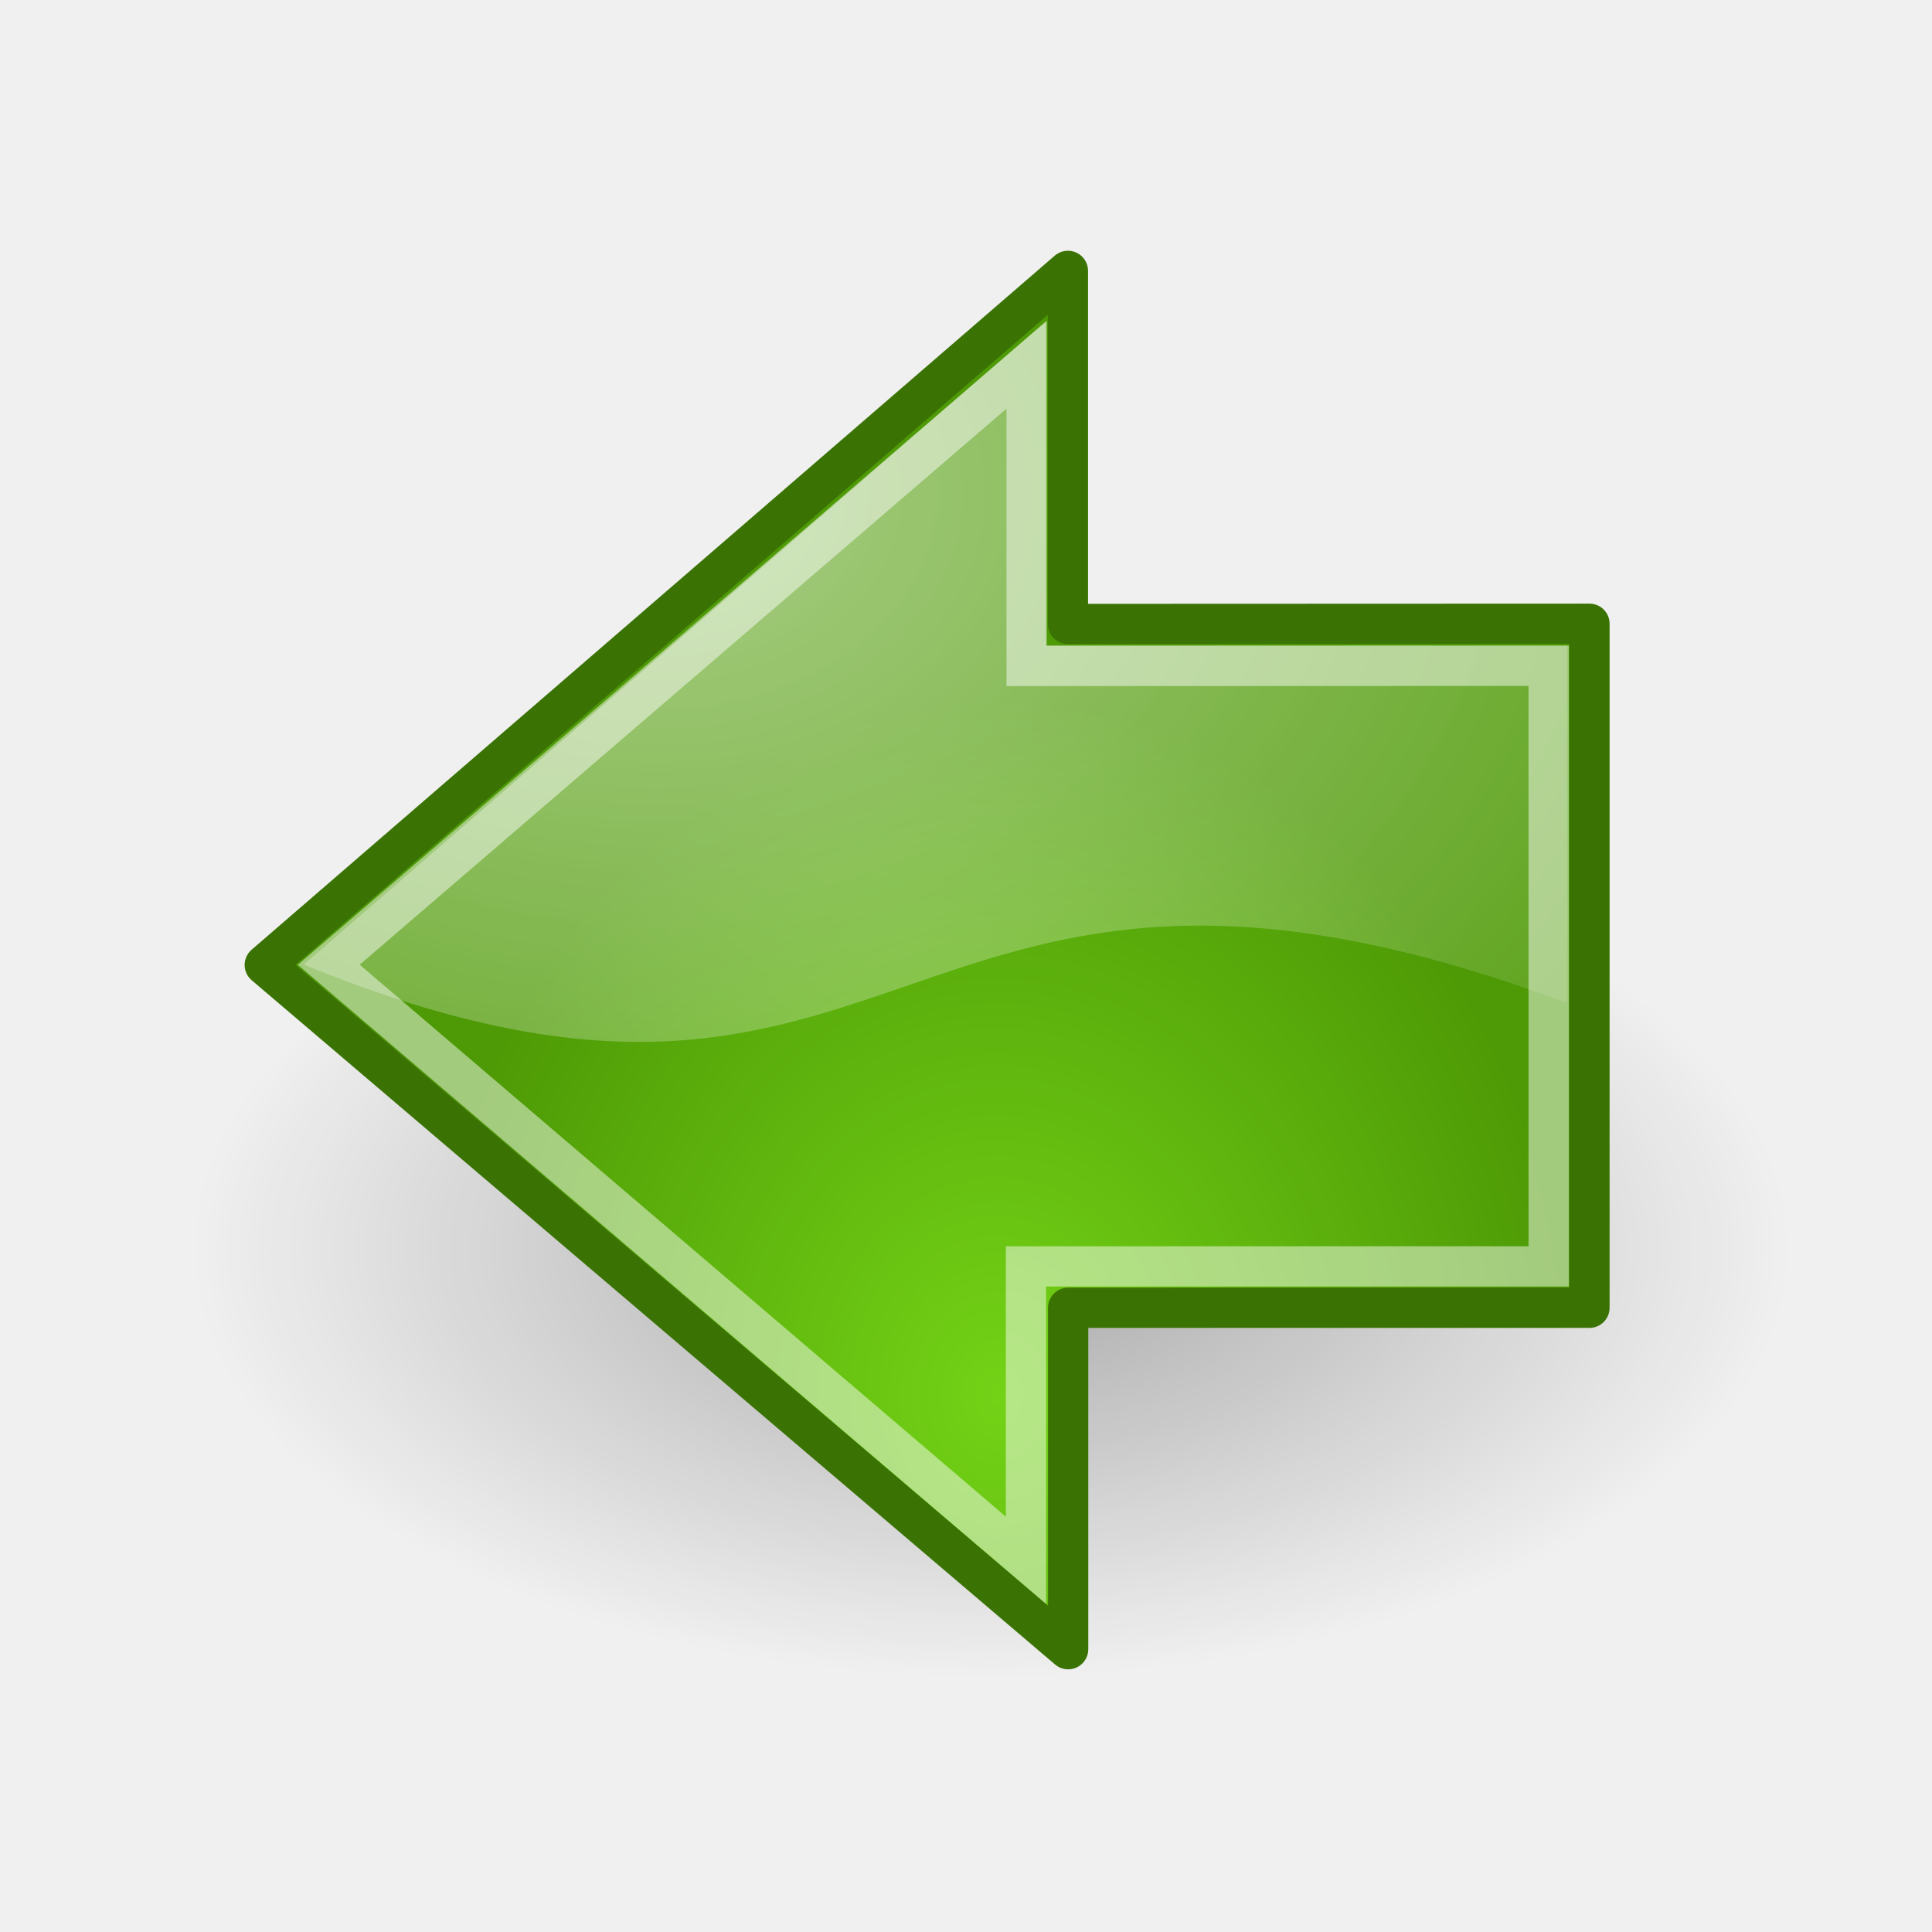
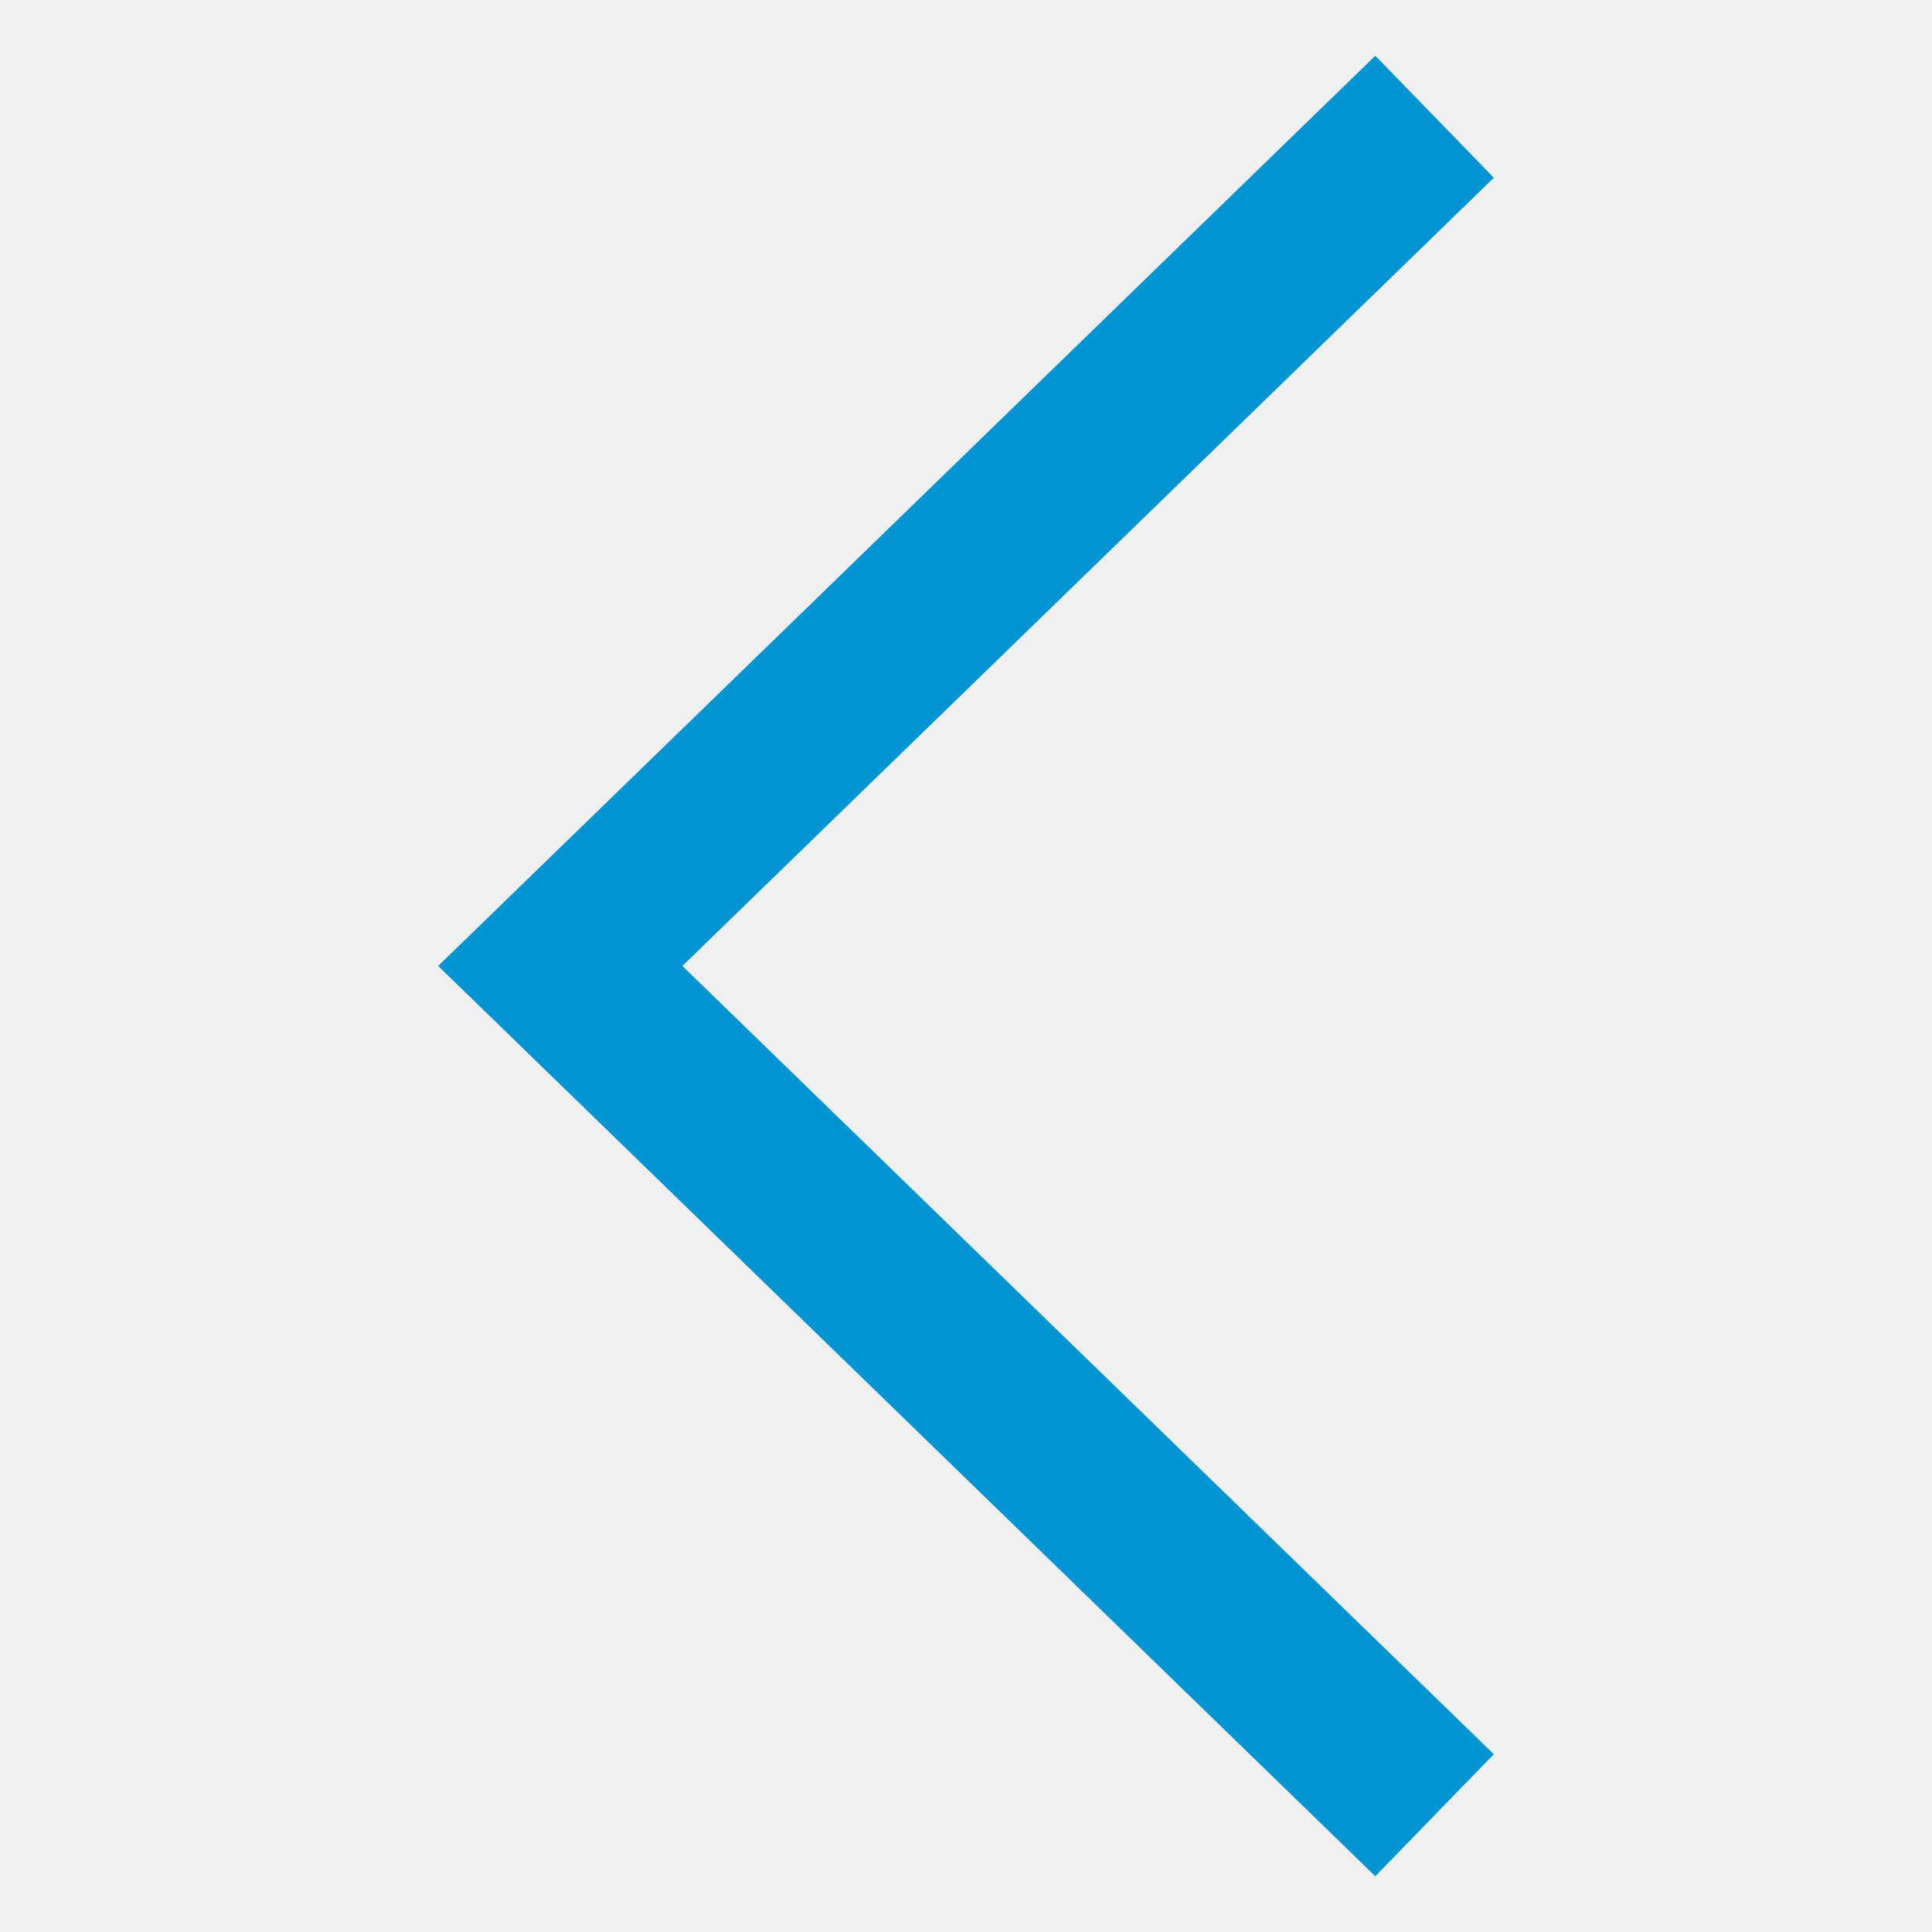
- <svg xmlns="http://www.w3.org/2000/svg" xmlns:xlink="http://www.w3.org/1999/xlink" id="svg11300" height="48px" width="48px">
-   <defs id="defs3">
-     <linearGradient id="linearGradient2591">
-       <stop style="stop-color:#73d216" offset="0" id="stop2593" />
-       <stop style="stop-color:#4e9a06" offset="1" id="stop2595" />
-     </linearGradient>
-     <linearGradient id="linearGradient10314">
-       <stop style="stop-color:#7ea5d6;stop-opacity:1;" offset="0" id="stop10316" />
-       <stop style="stop-color:#467ec5;stop-opacity:1;" offset="1" id="stop10318" />
-     </linearGradient>
-     <linearGradient id="linearGradient8938">
-       <stop id="stop8940" offset="0" style="stop-color:#fdc674;stop-opacity:1;" />
-       <stop id="stop8942" offset="1" style="stop-color:#d88103;stop-opacity:1;" />
-     </linearGradient>
-     <linearGradient id="linearGradient8662">
-       <stop id="stop8664" offset="0" style="stop-color:#000000;stop-opacity:1;" />
-       <stop id="stop8666" offset="1" style="stop-color:#000000;stop-opacity:0;" />
-     </linearGradient>
-     <linearGradient id="linearGradient8650">
-       <stop id="stop8652" offset="0" style="stop-color:#ffffff;stop-opacity:1;" />
-       <stop id="stop8654" offset="1" style="stop-color:#ffffff;stop-opacity:0;" />
-     </linearGradient>
-     <linearGradient id="linearGradient7636">
-       <stop id="stop7638" offset="0" style="stop-color:#000000;stop-opacity:1;" />
-       <stop id="stop7640" offset="1" style="stop-color:#000000;stop-opacity:0;" />
-     </linearGradient>
-     <linearGradient id="linearGradient7614">
-       <stop id="stop7616" offset="0" style="stop-color:#ffffff;stop-opacity:1;" />
-       <stop style="stop-color:#ffffff;stop-opacity:1;" offset="0.216" id="stop7649" />
-       <stop style="stop-color:#838383;stop-opacity:1;" offset="0.5" id="stop7632" />
-       <stop id="stop7618" offset="1" style="stop-color:#838383;stop-opacity:0;" />
-     </linearGradient>
-     <linearGradient id="linearGradient7608">
-       <stop style="stop-color:#ffffff;stop-opacity:1;" offset="0" id="stop7610" />
-       <stop id="stop7622" offset="0.46" style="stop-color:#e3e3e3;stop-opacity:1;" />
-       <stop style="stop-color:#dadada;stop-opacity:0.671;" offset="0.62" id="stop7624" />
-       <stop style="stop-color:#d1d1d1;stop-opacity:0.343;" offset="1" id="stop7612" />
-     </linearGradient>
-     <linearGradient id="linearGradient7602">
-       <stop id="stop7604" offset="0" style="stop-color:#f6f6f6;stop-opacity:1;" />
-       <stop id="stop7606" offset="1" style="stop-color:#e0e0e0;stop-opacity:1;" />
-     </linearGradient>
-     <linearGradient id="linearGradient7586">
-       <stop id="stop7588" offset="0" style="stop-color:#525252;stop-opacity:1;" />
-       <stop id="stop7590" offset="1" style="stop-color:#000000;stop-opacity:1;" />
-     </linearGradient>
-     <linearGradient id="linearGradient12836">
-       <stop style="stop-color:#515152;stop-opacity:1;" offset="0" id="stop12838" />
-       <stop style="stop-color:#515152;stop-opacity:0;" offset="1" id="stop12840" />
-     </linearGradient>
-     <linearGradient id="linearGradient12828">
-       <stop style="stop-color:#cccccd;stop-opacity:1;" offset="0" id="stop12830" />
-       <stop id="stop12862" offset="0" style="stop-color:#adadae;stop-opacity:1;" />
-       <stop style="stop-color:#8f8f90;stop-opacity:0;" offset="1" id="stop12832" />
-     </linearGradient>
-     <linearGradient id="linearGradient12810">
-       <stop style="stop-color:#ffffff;stop-opacity:1;" offset="0" id="stop12812" />
-       <stop style="stop-color:#e5e5e5;stop-opacity:1;" offset="1" id="stop12814" />
-     </linearGradient>
-     <linearGradient id="linearGradient11625">
-       <stop style="stop-color:#fce94f;stop-opacity:1;" offset="0" id="stop11627" />
-       <stop style="stop-color:#fce94f;stop-opacity:0;" offset="1" id="stop11629" />
-     </linearGradient>
-     <linearGradient id="linearGradient11615">
-       <stop style="stop-color:#636363;stop-opacity:1;" offset="0" id="stop11617" />
-       <stop style="stop-color:#000000;stop-opacity:1;" offset="1" id="stop11619" />
-     </linearGradient>
-     <linearGradient id="linearGradient11602">
-       <stop style="stop-color:#ffffff;stop-opacity:1;" offset="0" id="stop11604" />
-       <stop style="stop-color:#c5c5c5;stop-opacity:1;" offset="1" id="stop11606" />
-     </linearGradient>
-     <linearGradient id="linearGradient11594">
-       <stop style="stop-color:#ffffff;stop-opacity:1;" offset="0" id="stop11596" />
-       <stop style="stop-color:#d1d1d1;stop-opacity:1;" offset="1" id="stop11598" />
-     </linearGradient>
-     <linearGradient id="linearGradient11520">
-       <stop style="stop-color:#fbfbfb;stop-opacity:1;" offset="0" id="stop11522" />
-       <stop style="stop-color:#dcdcdc;stop-opacity:1;" offset="1" id="stop11524" />
-     </linearGradient>
-     <linearGradient id="linearGradient11508">
-       <stop style="stop-color:#000000;stop-opacity:1;" offset="0" id="stop11510" />
-       <stop style="stop-color:#000000;stop-opacity:0;" offset="1" id="stop11512" />
-     </linearGradient>
-     <linearGradient id="linearGradient11494">
-       <stop style="stop-color:#ef2929;stop-opacity:1;" offset="0" id="stop11496" />
-       <stop style="stop-color:#ef2929;stop-opacity:0;" offset="1" id="stop11498" />
-     </linearGradient>
-     <linearGradient id="linearGradient11415">
-       <stop style="stop-color:#204a87;stop-opacity:0;" offset="0" id="stop11417" />
-       <stop id="stop11423" offset="0.5" style="stop-color:#204a87;stop-opacity:1;" />
-       <stop style="stop-color:#204a87;stop-opacity:0;" offset="1" id="stop11419" />
-     </linearGradient>
-     <linearGradient id="linearGradient11399">
-       <stop style="stop-color:#000000;stop-opacity:1;" offset="0" id="stop11401" />
-       <stop style="stop-color:#000000;stop-opacity:0;" offset="1" id="stop11403" />
-     </linearGradient>
-     <linearGradient xlink:href="#linearGradient11415" id="linearGradient11425" gradientUnits="userSpaceOnUse" x1="15.828" y1="3.774" x2="43.616" y2="34.462" gradientTransform="translate(-60.28571,-0.285714)" />
-     <linearGradient xlink:href="#linearGradient11415" id="linearGradient11427" gradientUnits="userSpaceOnUse" x1="9.696" y1="9.346" x2="35.68" y2="39.034" gradientTransform="translate(-60.57143,0)" />
-     <linearGradient xlink:href="#linearGradient11415" id="linearGradient11439" gradientUnits="userSpaceOnUse" gradientTransform="translate(-60.85714,0.428571)" x1="13.267" y1="19.774" x2="26.759" y2="33.462" />
-     <radialGradient xlink:href="#linearGradient11399" id="radialGradient11441" gradientUnits="userSpaceOnUse" gradientTransform="matrix(1,0,0,0.487395,0,20.06483)" cx="12.071" cy="39.143" fx="12.071" fy="39.143" r="8.5" />
-     <radialGradient xlink:href="#linearGradient11494" id="radialGradient11500" cx="27.577" cy="15.048" fx="27.577" fy="15.048" r="3.834" gradientUnits="userSpaceOnUse" gradientTransform="matrix(1.243453,2.106784e-16,-2.106784e-16,1.243453,-6.713754,-3.742847)" />
-     <radialGradient xlink:href="#linearGradient11494" id="radialGradient11504" gradientUnits="userSpaceOnUse" gradientTransform="matrix(1.243453,2.106784e-16,-2.106784e-16,1.243453,-6.713754,-3.742847)" cx="27.577" cy="16.049" fx="27.577" fy="16.049" r="3.834" />
-     <radialGradient xlink:href="#linearGradient11508" id="radialGradient11514" cx="30.204" cy="44.565" fx="30.204" fy="44.565" r="6.566" gradientTransform="matrix(1,0,0,0.338462,2.166583e-14,29.48178)" gradientUnits="userSpaceOnUse" />
-     <radialGradient xlink:href="#linearGradient11520" id="radialGradient11526" cx="24.446" cy="35.878" fx="24.446" fy="35.878" r="20.531" gradientUnits="userSpaceOnUse" gradientTransform="matrix(1.995058,-1.535926e-32,0,1.855412,24.94925,-30.2043)" />
-     <radialGradient xlink:href="#linearGradient11508" id="radialGradient11532" gradientUnits="userSpaceOnUse" gradientTransform="matrix(1,0,0,0.338462,-5.348412e-14,29.48178)" cx="30.204" cy="44.565" fx="30.204" fy="44.565" r="6.566" />
-     <linearGradient xlink:href="#linearGradient11594" id="linearGradient11600" x1="20.092" y1="8.947" x2="31.799" y2="38.947" gradientUnits="userSpaceOnUse" gradientTransform="matrix(1.045319,0,0,0.957884,48.16627,1.415543)" />
-     <linearGradient xlink:href="#linearGradient11520" id="linearGradient11608" x1="24.446" y1="0.498" x2="24.446" y2="39.447" gradientUnits="userSpaceOnUse" gradientTransform="matrix(0.984324,0,0,0.957884,49.65734,1.415543)" />
-     <radialGradient xlink:href="#linearGradient11615" id="radialGradient11621" cx="25" cy="27.75" fx="25" fy="27.75" r="4.75" gradientTransform="matrix(3.570338,3.171097e-15,-4.005596e-15,4.5099,-64.25843,-94.25499)" gradientUnits="userSpaceOnUse" />
-     <linearGradient xlink:href="#linearGradient11625" id="linearGradient11631" x1="21.5" y1="30" x2="21.5" y2="27.375" gradientUnits="userSpaceOnUse" />
-     <linearGradient xlink:href="#linearGradient11625" id="linearGradient11635" gradientUnits="userSpaceOnUse" x1="21.5" y1="30" x2="21.5" y2="27.375" gradientTransform="translate(2,0)" />
-     <linearGradient xlink:href="#linearGradient11625" id="linearGradient11639" gradientUnits="userSpaceOnUse" gradientTransform="translate(4,0)" x1="21.5" y1="30" x2="21.5" y2="27.375" />
-     <linearGradient xlink:href="#linearGradient11625" id="linearGradient11643" gradientUnits="userSpaceOnUse" gradientTransform="translate(6,0)" x1="21.5" y1="30" x2="21.5" y2="27.375" />
-     <linearGradient xlink:href="#linearGradient11625" id="linearGradient11647" gradientUnits="userSpaceOnUse" gradientTransform="translate(8,0)" x1="21.5" y1="30" x2="21.5" y2="27.375" />
-     <linearGradient xlink:href="#linearGradient11625" id="linearGradient11655" gradientUnits="userSpaceOnUse" x1="21.5" y1="30" x2="21.5" y2="27.375" />
-     <linearGradient xlink:href="#linearGradient11625" id="linearGradient11657" gradientUnits="userSpaceOnUse" gradientTransform="translate(2,0)" x1="21.5" y1="30" x2="21.5" y2="27.375" />
-     <linearGradient xlink:href="#linearGradient11625" id="linearGradient11659" gradientUnits="userSpaceOnUse" gradientTransform="translate(4,0)" x1="21.5" y1="30" x2="21.5" y2="27.375" />
-     <linearGradient xlink:href="#linearGradient11625" id="linearGradient11661" gradientUnits="userSpaceOnUse" gradientTransform="translate(6,0)" x1="21.5" y1="30" x2="21.5" y2="27.375" />
-     <linearGradient xlink:href="#linearGradient12810" id="linearGradient12816" x1="65.624" y1="21.46" x2="87.529" y2="21.46" gradientUnits="userSpaceOnUse" />
-     <linearGradient xlink:href="#linearGradient12810" id="linearGradient12818" gradientUnits="userSpaceOnUse" x1="84.999" y1="25.21" x2="62.591" y2="12.022" />
-     <radialGradient xlink:href="#linearGradient12828" id="radialGradient12834" cx="88.593" cy="33.399" fx="88.593" fy="33.399" r="7.006" gradientTransform="matrix(0.969219,0.227988,-0.194668,0.82757,9.44387,-15.99848)" gradientUnits="userSpaceOnUse" />
-     <linearGradient xlink:href="#linearGradient12836" id="linearGradient12842" x1="88.75" y1="31.656" x2="92.062" y2="36.656" gradientUnits="userSpaceOnUse" />
-     <linearGradient xlink:href="#linearGradient12810" id="linearGradient12878" gradientUnits="userSpaceOnUse" x1="65.624" y1="21.46" x2="87.529" y2="21.46" />
-     <linearGradient xlink:href="#linearGradient12836" id="linearGradient12880" gradientUnits="userSpaceOnUse" x1="88.75" y1="31.656" x2="92.062" y2="36.656" />
-     <radialGradient xlink:href="#linearGradient12828" id="radialGradient12882" gradientUnits="userSpaceOnUse" gradientTransform="matrix(0.969219,0.227988,-0.194668,0.82757,9.44387,-15.99848)" cx="88.593" cy="33.399" fx="88.593" fy="33.399" r="7.006" />
-     <linearGradient xlink:href="#linearGradient12810" id="linearGradient12884" gradientUnits="userSpaceOnUse" x1="84.999" y1="25.21" x2="62.591" y2="12.022" />
-     <radialGradient xlink:href="#linearGradient11615" id="radialGradient12894" gradientUnits="userSpaceOnUse" gradientTransform="matrix(3.570338,3.171097e-15,-4.005596e-15,4.5099,-64.25843,-94.25499)" cx="25" cy="27.75" fx="25" fy="27.75" r="4.75" />
-     <linearGradient xlink:href="#linearGradient11625" id="linearGradient12896" gradientUnits="userSpaceOnUse" x1="21.5" y1="30" x2="21.5" y2="27.375" gradientTransform="translate(7.267442e-2,-0.181686)" />
-     <linearGradient xlink:href="#linearGradient11625" id="linearGradient12898" gradientUnits="userSpaceOnUse" gradientTransform="translate(2.072674,-0.181686)" x1="21.5" y1="30" x2="21.5" y2="27.375" />
-     <linearGradient xlink:href="#linearGradient11625" id="linearGradient12900" gradientUnits="userSpaceOnUse" gradientTransform="translate(4.072674,-0.181686)" x1="21.5" y1="30" x2="21.5" y2="27.375" />
-     <linearGradient xlink:href="#linearGradient11625" id="linearGradient12902" gradientUnits="userSpaceOnUse" gradientTransform="translate(6,0)" x1="21.5" y1="30" x2="21.5" y2="27.375" />
-     <linearGradient xlink:href="#linearGradient11625" id="linearGradient12911" gradientUnits="userSpaceOnUse" gradientTransform="translate(7.267442e-2,-0.181686)" x1="21.5" y1="30" x2="21.5" y2="27.375" />
-     <linearGradient xlink:href="#linearGradient11625" id="linearGradient12913" gradientUnits="userSpaceOnUse" gradientTransform="translate(2.072674,-0.181686)" x1="21.5" y1="30" x2="21.5" y2="27.375" />
-     <linearGradient xlink:href="#linearGradient11625" id="linearGradient12915" gradientUnits="userSpaceOnUse" gradientTransform="translate(4.072674,-0.181686)" x1="21.5" y1="30" x2="21.5" y2="27.375" />
-     <linearGradient y2="21.067" x2="24.446" y1="33.448" x1="31.597" gradientTransform="matrix(0.476329,0,0,0.627721,62.0756,9.156933)" gradientUnits="userSpaceOnUse" id="linearGradient7584" xlink:href="#linearGradient11594" />
-     <radialGradient gradientUnits="userSpaceOnUse" gradientTransform="matrix(2.407878,2.776254e-16,-5.900875e-16,1.86105,14.96976,-20.55775)" r="6.027" fy="29.1" fx="24.399" cy="29.1" cx="24.399" id="radialGradient7592" xlink:href="#linearGradient7586" />
-     <linearGradient y2="11.043" x2="22.586" y1="34.15" x1="22.586" gradientTransform="matrix(1.059222,0,0,0.808101,48.08657,4.001391)" gradientUnits="userSpaceOnUse" id="linearGradient7596" xlink:href="#linearGradient7608" />
-     <linearGradient gradientTransform="translate(49.3207,0)" gradientUnits="userSpaceOnUse" y2="38.454" x2="28.284" y1="28.555" x1="25.279" id="linearGradient7642" xlink:href="#linearGradient7636" />
-     <radialGradient gradientUnits="userSpaceOnUse" gradientTransform="matrix(2.777122,-8.126449e-2,6.891211e-2,2.223012,4.035118,-33.24798)" r="4.477" fy="29.61" fx="24.484" cy="29.61" cx="24.484" id="radialGradient7647" xlink:href="#linearGradient7614" />
-     <radialGradient gradientUnits="userSpaceOnUse" gradientTransform="matrix(-2.046729,-3.749427e-16,-2.853404e-16,1.55761,67.59375,3.275309)" r="17.171" fy="5.786" fx="25.076" cy="5.786" cx="25.076" id="radialGradient8656" xlink:href="#linearGradient8650" />
-     <radialGradient gradientUnits="userSpaceOnUse" gradientTransform="matrix(1,0,0,0.536723,6.772795e-15,16.87306)" r="15.645" fy="36.421" fx="24.837" cy="36.421" cx="24.837" id="radialGradient8668" xlink:href="#linearGradient8662" />
-     <radialGradient xlink:href="#linearGradient2591" id="radialGradient2597" cx="22.292" cy="32.798" fx="22.292" fy="32.798" r="16.956" gradientTransform="matrix(-0.843022,1.871885e-16,2.265228e-16,1.020168,43.57646,1.205215)" gradientUnits="userSpaceOnUse" />
-   </defs>
-   <g id="layer1">
-     <path transform="matrix(-1.271186,0,0,1.271186,56.19514,-15.27857)" d="M 40.482 36.421 A 15.645 8.397 0 1 1  9.192,36.421 A 15.645 8.397 0 1 1  40.482 36.421 z" id="path8660" style="opacity:0.299;color:#000000;fill:url(#radialGradient8668);fill-opacity:1;fill-rule:evenodd;stroke:none;stroke-width:1;stroke-linecap:butt;stroke-linejoin:miter;marker:none;marker-start:none;marker-mid:none;marker-end:none;stroke-miterlimit:10;stroke-dasharray:none;stroke-dashoffset:0;stroke-opacity:1;visibility:visible;display:inline;overflow:visible" />
-     <path id="path8643" d="M 39.49,15.497 L 39.49,32.491 L 26.538,32.491 L 26.538,40.974 L 6.578,23.974 L 26.532,6.73 L 26.532,15.502 L 39.49,15.497 z " style="opacity:1;color:#000000;fill:url(#radialGradient2597);fill-opacity:1;fill-rule:evenodd;stroke:#3a7304;stroke-width:1;stroke-linecap:round;stroke-linejoin:round;marker:none;marker-start:none;marker-mid:none;marker-end:none;stroke-miterlimit:10;stroke-dasharray:none;stroke-dashoffset:0;stroke-opacity:1;visibility:visible;display:inline;overflow:visible" />
-     <path id="path8645" d="M 25.988,7.978 L 25.988,16.034 L 38.931,16.034 L 38.931,24.919 C 22.181,18.669 22.797,30.214 7.547,23.964 L 25.988,7.978 z " style="opacity:0.508;color:#000000;fill:url(#radialGradient8656);fill-opacity:1;fill-rule:evenodd;stroke:none;stroke-width:1;stroke-linecap:round;stroke-linejoin:round;marker:none;marker-start:none;marker-mid:none;marker-end:none;stroke-miterlimit:10;stroke-dasharray:none;stroke-dashoffset:0;stroke-opacity:1;visibility:visible;display:inline;overflow:visible" />
-     <path style="opacity:0.481;color:#000000;fill:none;fill-opacity:1;fill-rule:evenodd;stroke:#ffffff;stroke-width:1;stroke-linecap:butt;stroke-linejoin:miter;marker:none;marker-start:none;marker-mid:none;marker-end:none;stroke-miterlimit:10;stroke-dasharray:none;stroke-dashoffset:0;stroke-opacity:1;visibility:visible;display:inline;overflow:visible" d="M 38.476,16.541 L 38.476,31.463 L 25.49,31.463 L 25.49,38.765 L 8.168,23.969 L 25.506,9.064 L 25.506,16.546 L 38.476,16.541 z " id="path8658" />
+ <svg xmlns="http://www.w3.org/2000/svg" version="1.1" id="Layer_1" x="0px" y="0px" width="64px" height="64px" viewBox="0 0 64 64" enable-background="new 0 0 64 64" xml:space="preserve">
+   <g>
+     <polygon points="49.485,5.888 45.559,1.847 14.515,31.999 45.559,62.153 49.485,58.111 22.605,31.999  " fill="#0094D2" />
  </g>
</svg>
